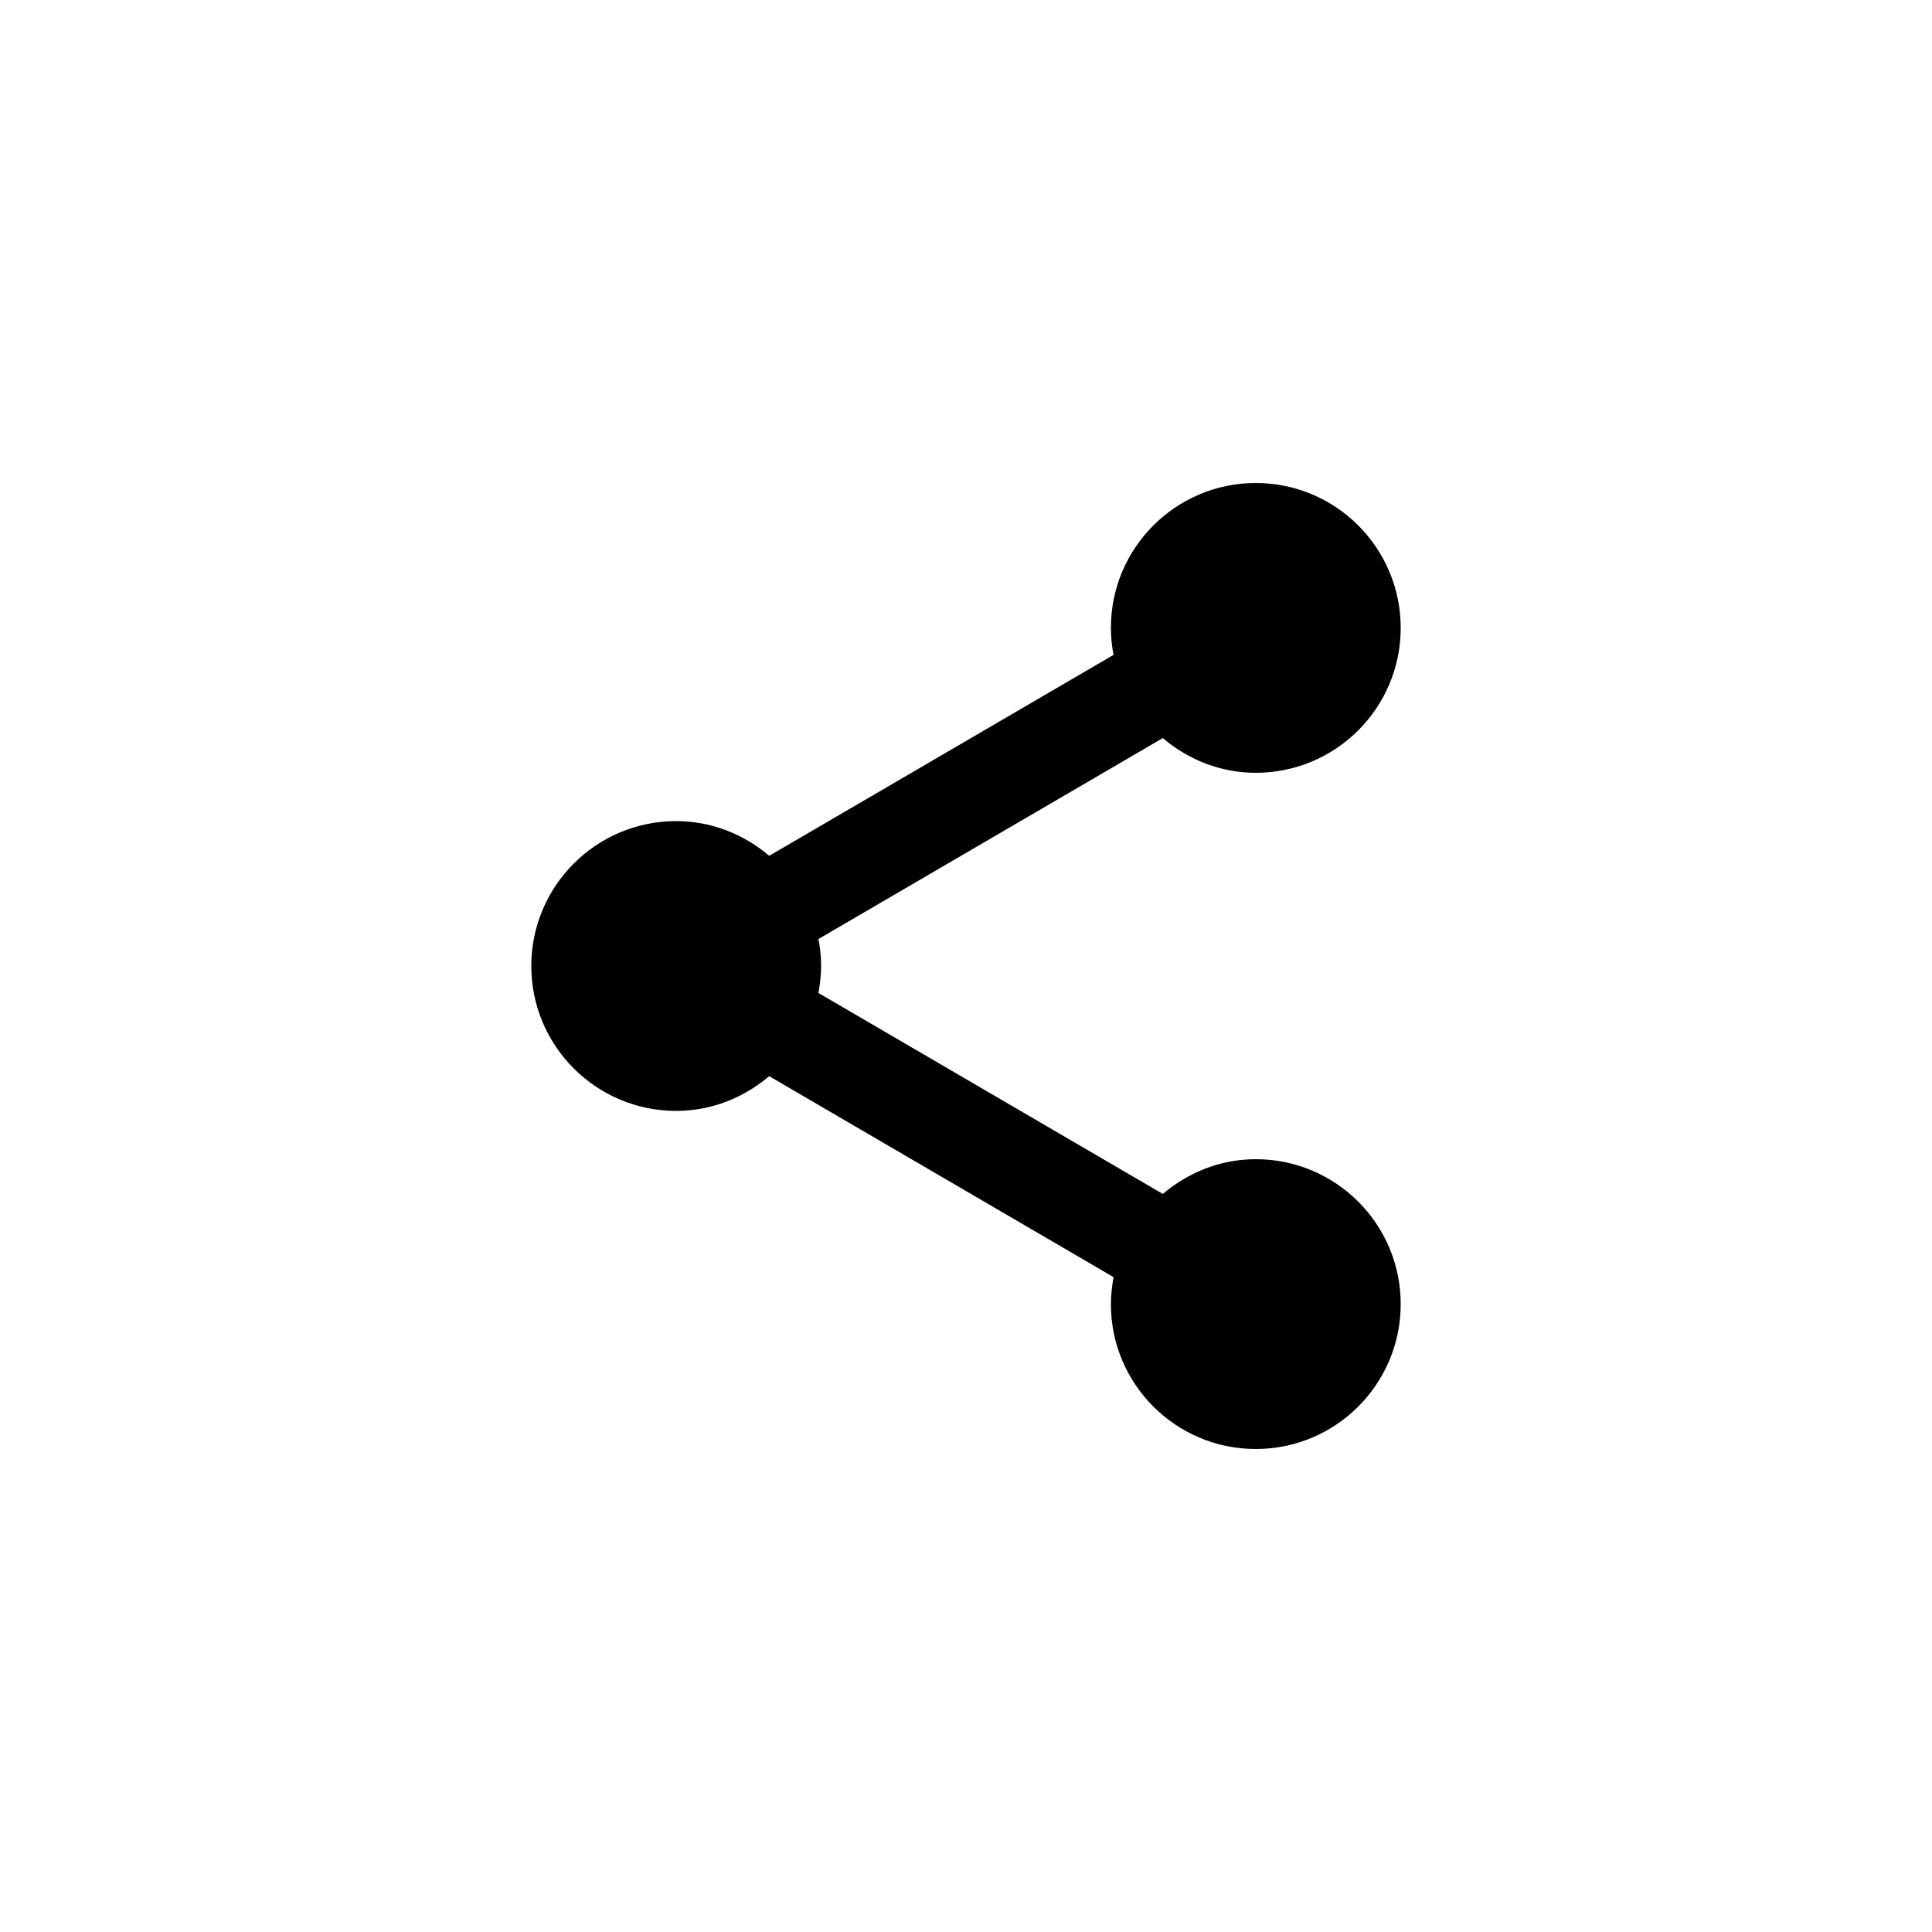
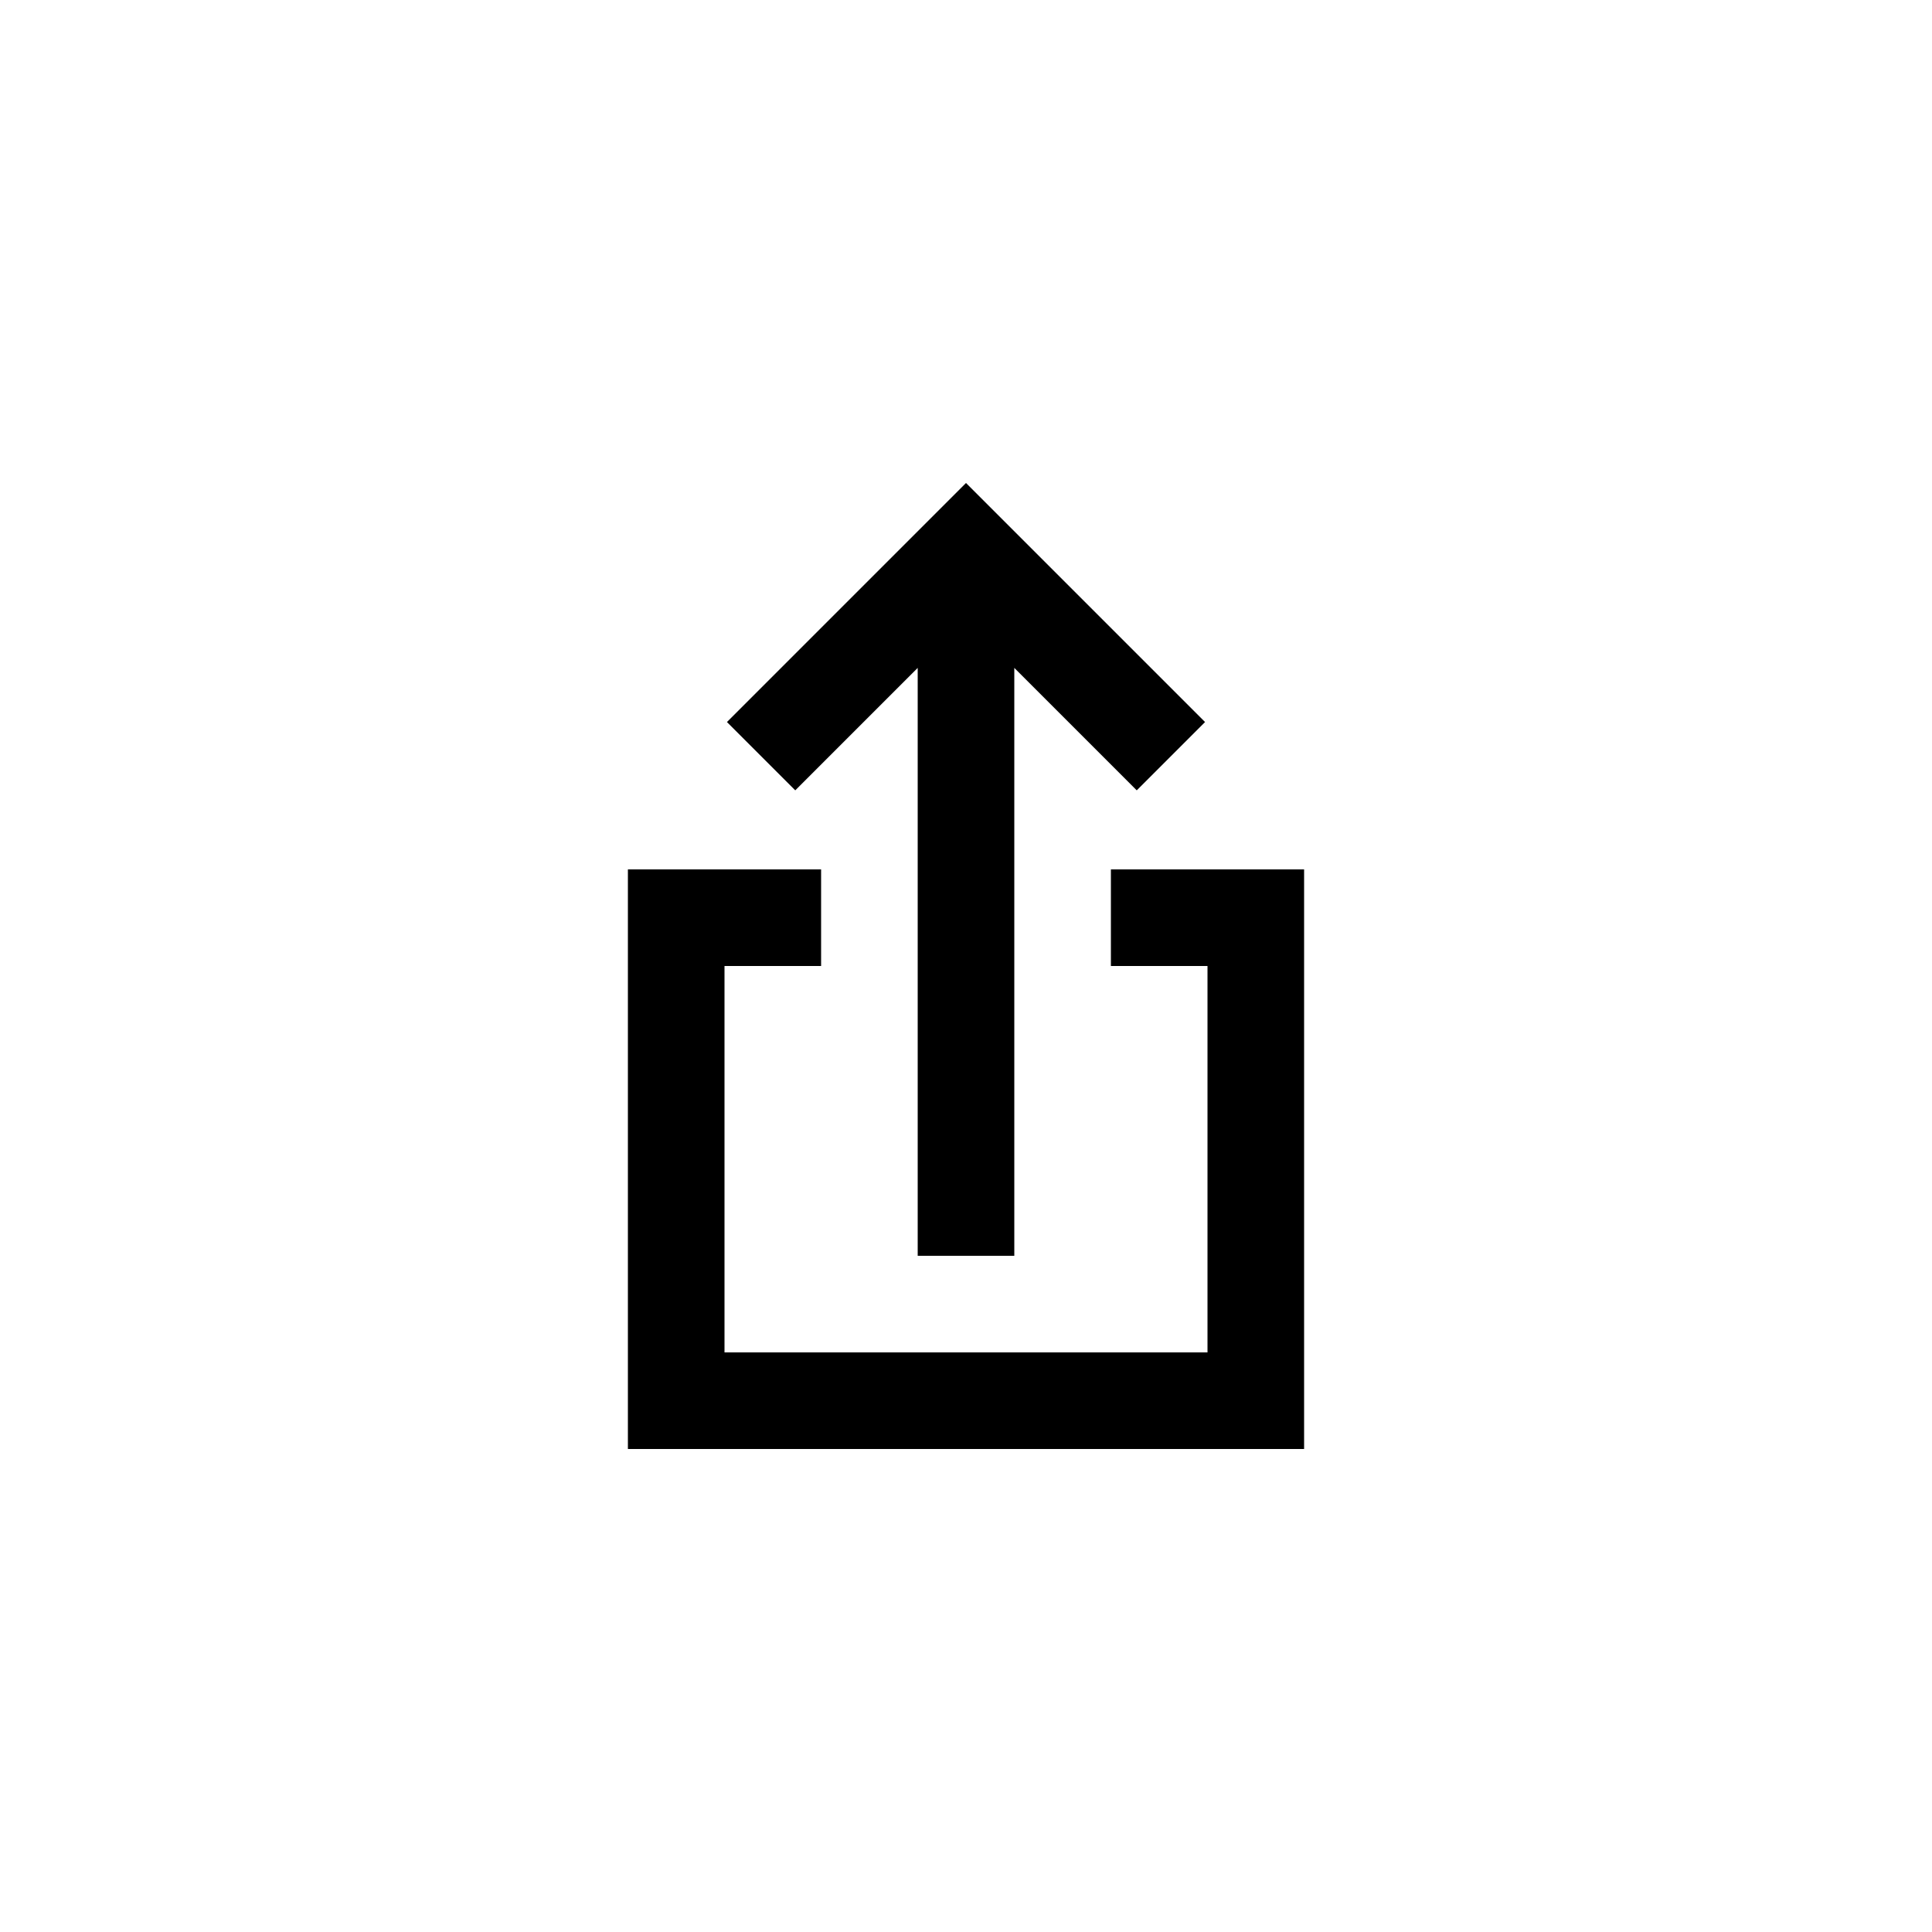
<svg xmlns="http://www.w3.org/2000/svg" viewBox="0 0 1024 1024">
-   <path d="M742.4 691.2c0 42.4-34.4 76.8-76.8 76.8s-76.8-34.4-76.8-76.8c0-4.9.6-9.7 1.4-14.3L407.7 570.4c-13.4 11.3-30.4 18.4-49.3 18.4-42.4 0-76.8-34.4-76.8-76.8s34.4-76.8 76.8-76.8c18.9 0 36 7.1 49.3 18.4l182.5-106.5c-.9-4.6-1.4-9.4-1.4-14.3 0-42.4 34.4-76.8 76.8-76.8s76.8 34.4 76.8 76.8-34.4 76.8-76.8 76.8c-18.9 0-36-7.1-49.3-18.4L433.8 497.7c.9 4.6 1.4 9.4 1.4 14.3s-.6 9.7-1.4 14.3l182.5 106.5c13.4-11.3 30.4-18.4 49.3-18.4 42.4 0 76.8 34.4 76.8 76.8z" />
+   <path d="M588.8 460.8V512H640v204.8H384V512h51.2v-51.2H332.8V768h358.4V460.8z" />
+   <path d="M486.4 354v311.6h51.2V354l64.9 64.9 36.2-36.2L512 256 385.3 382.7l36.2 36.2z" />
</svg>
